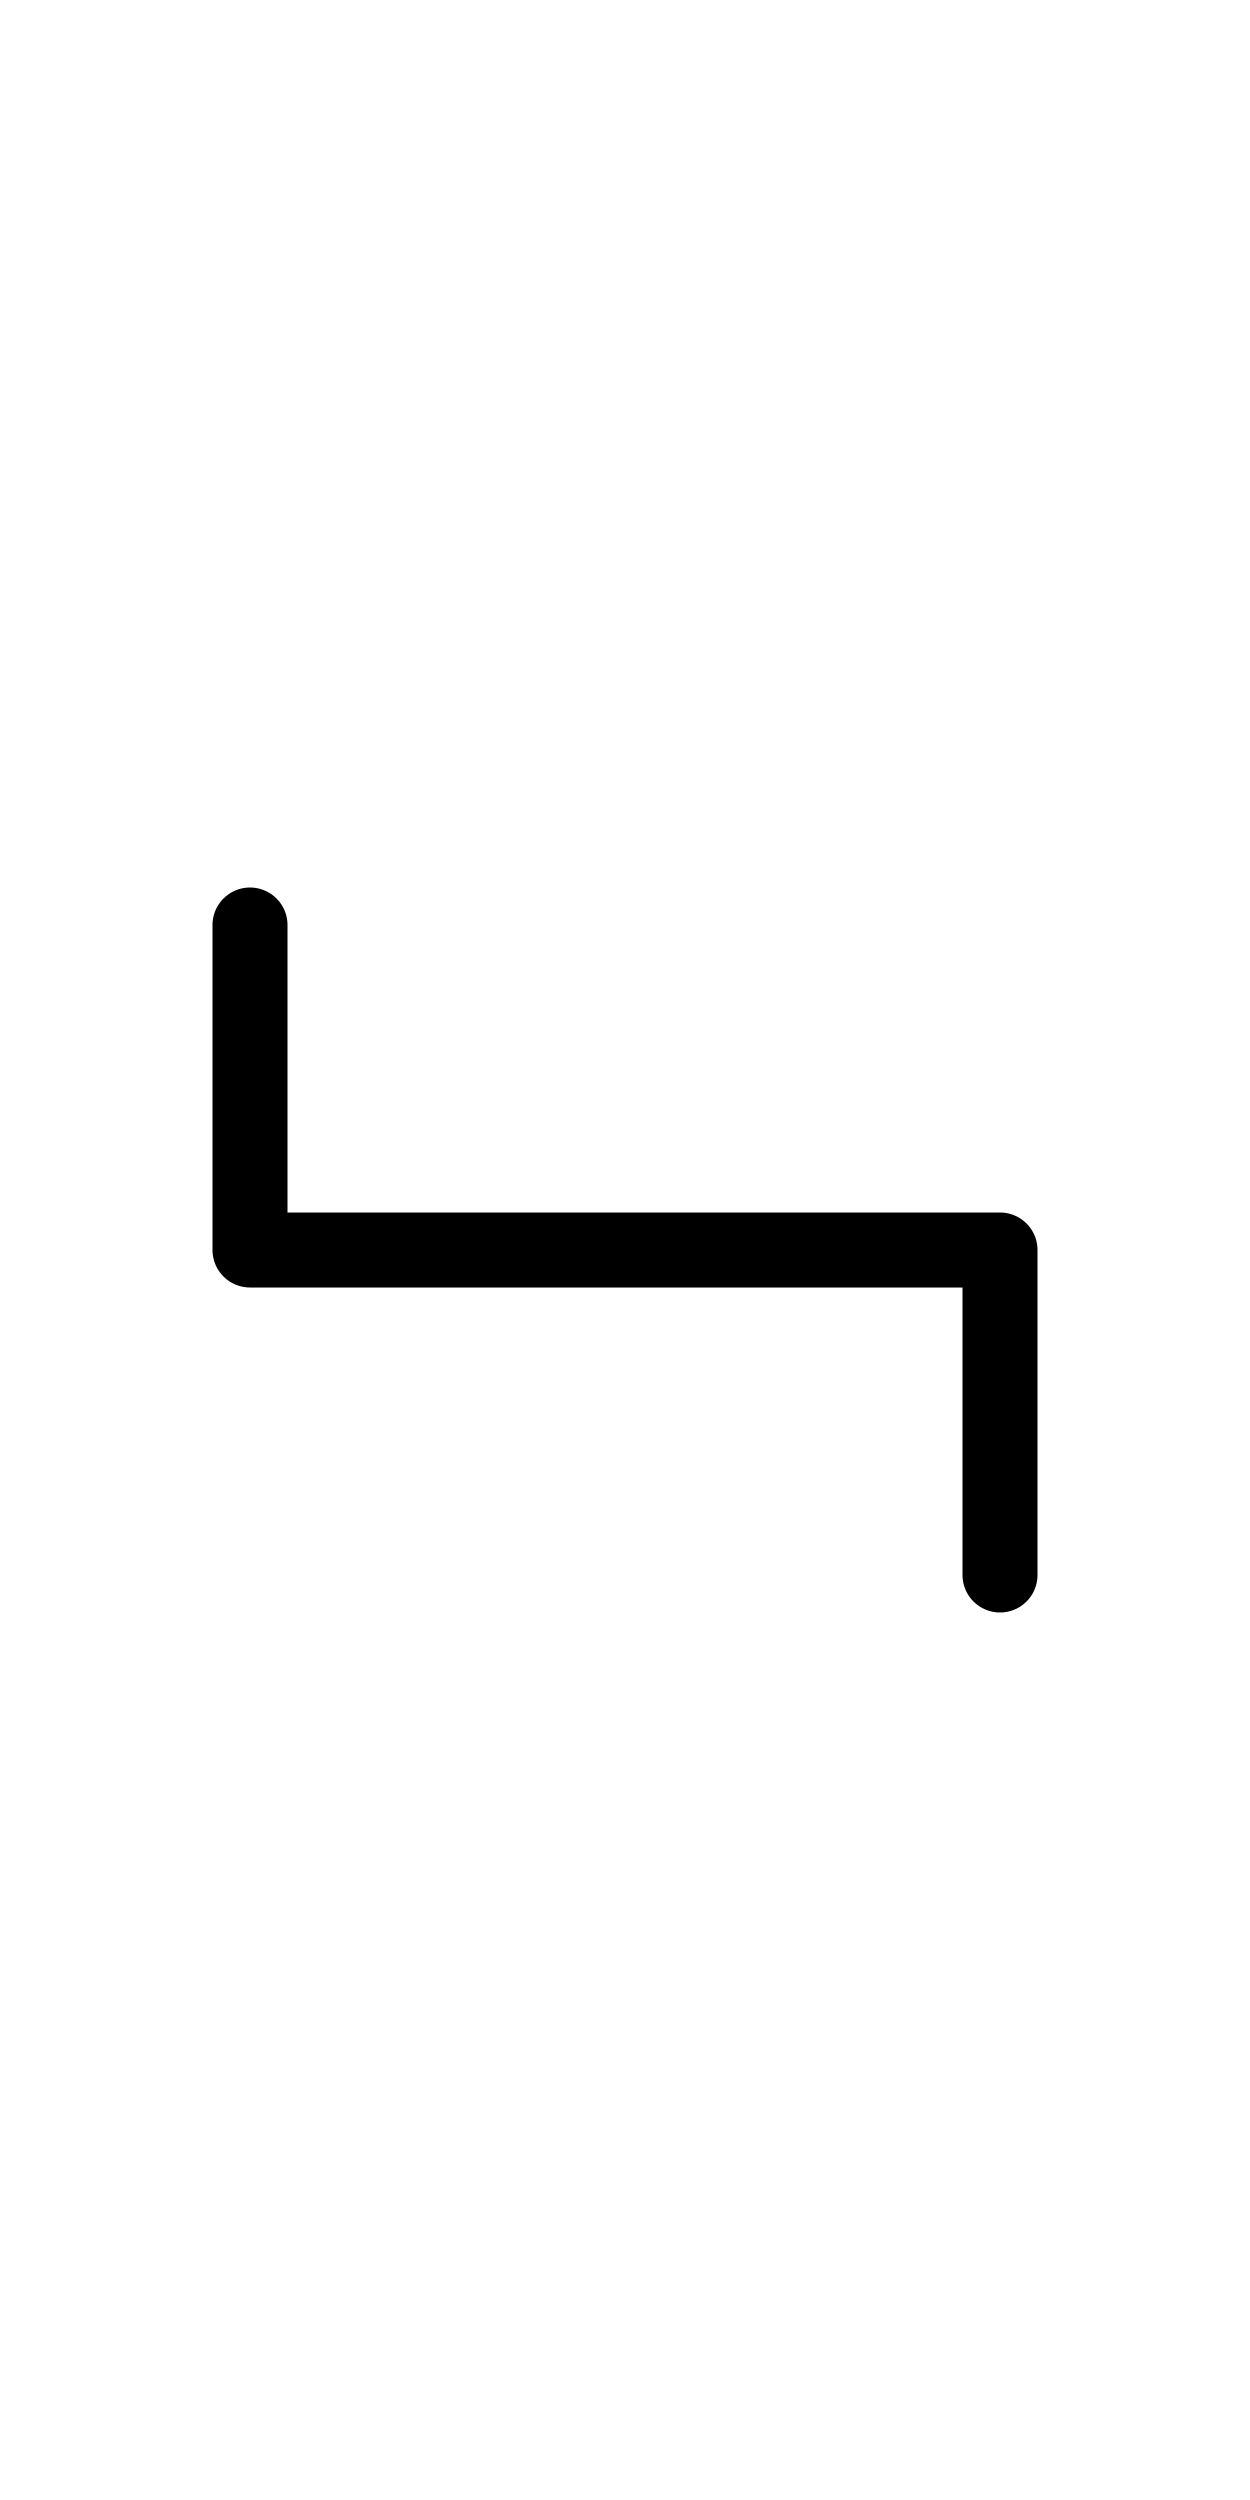
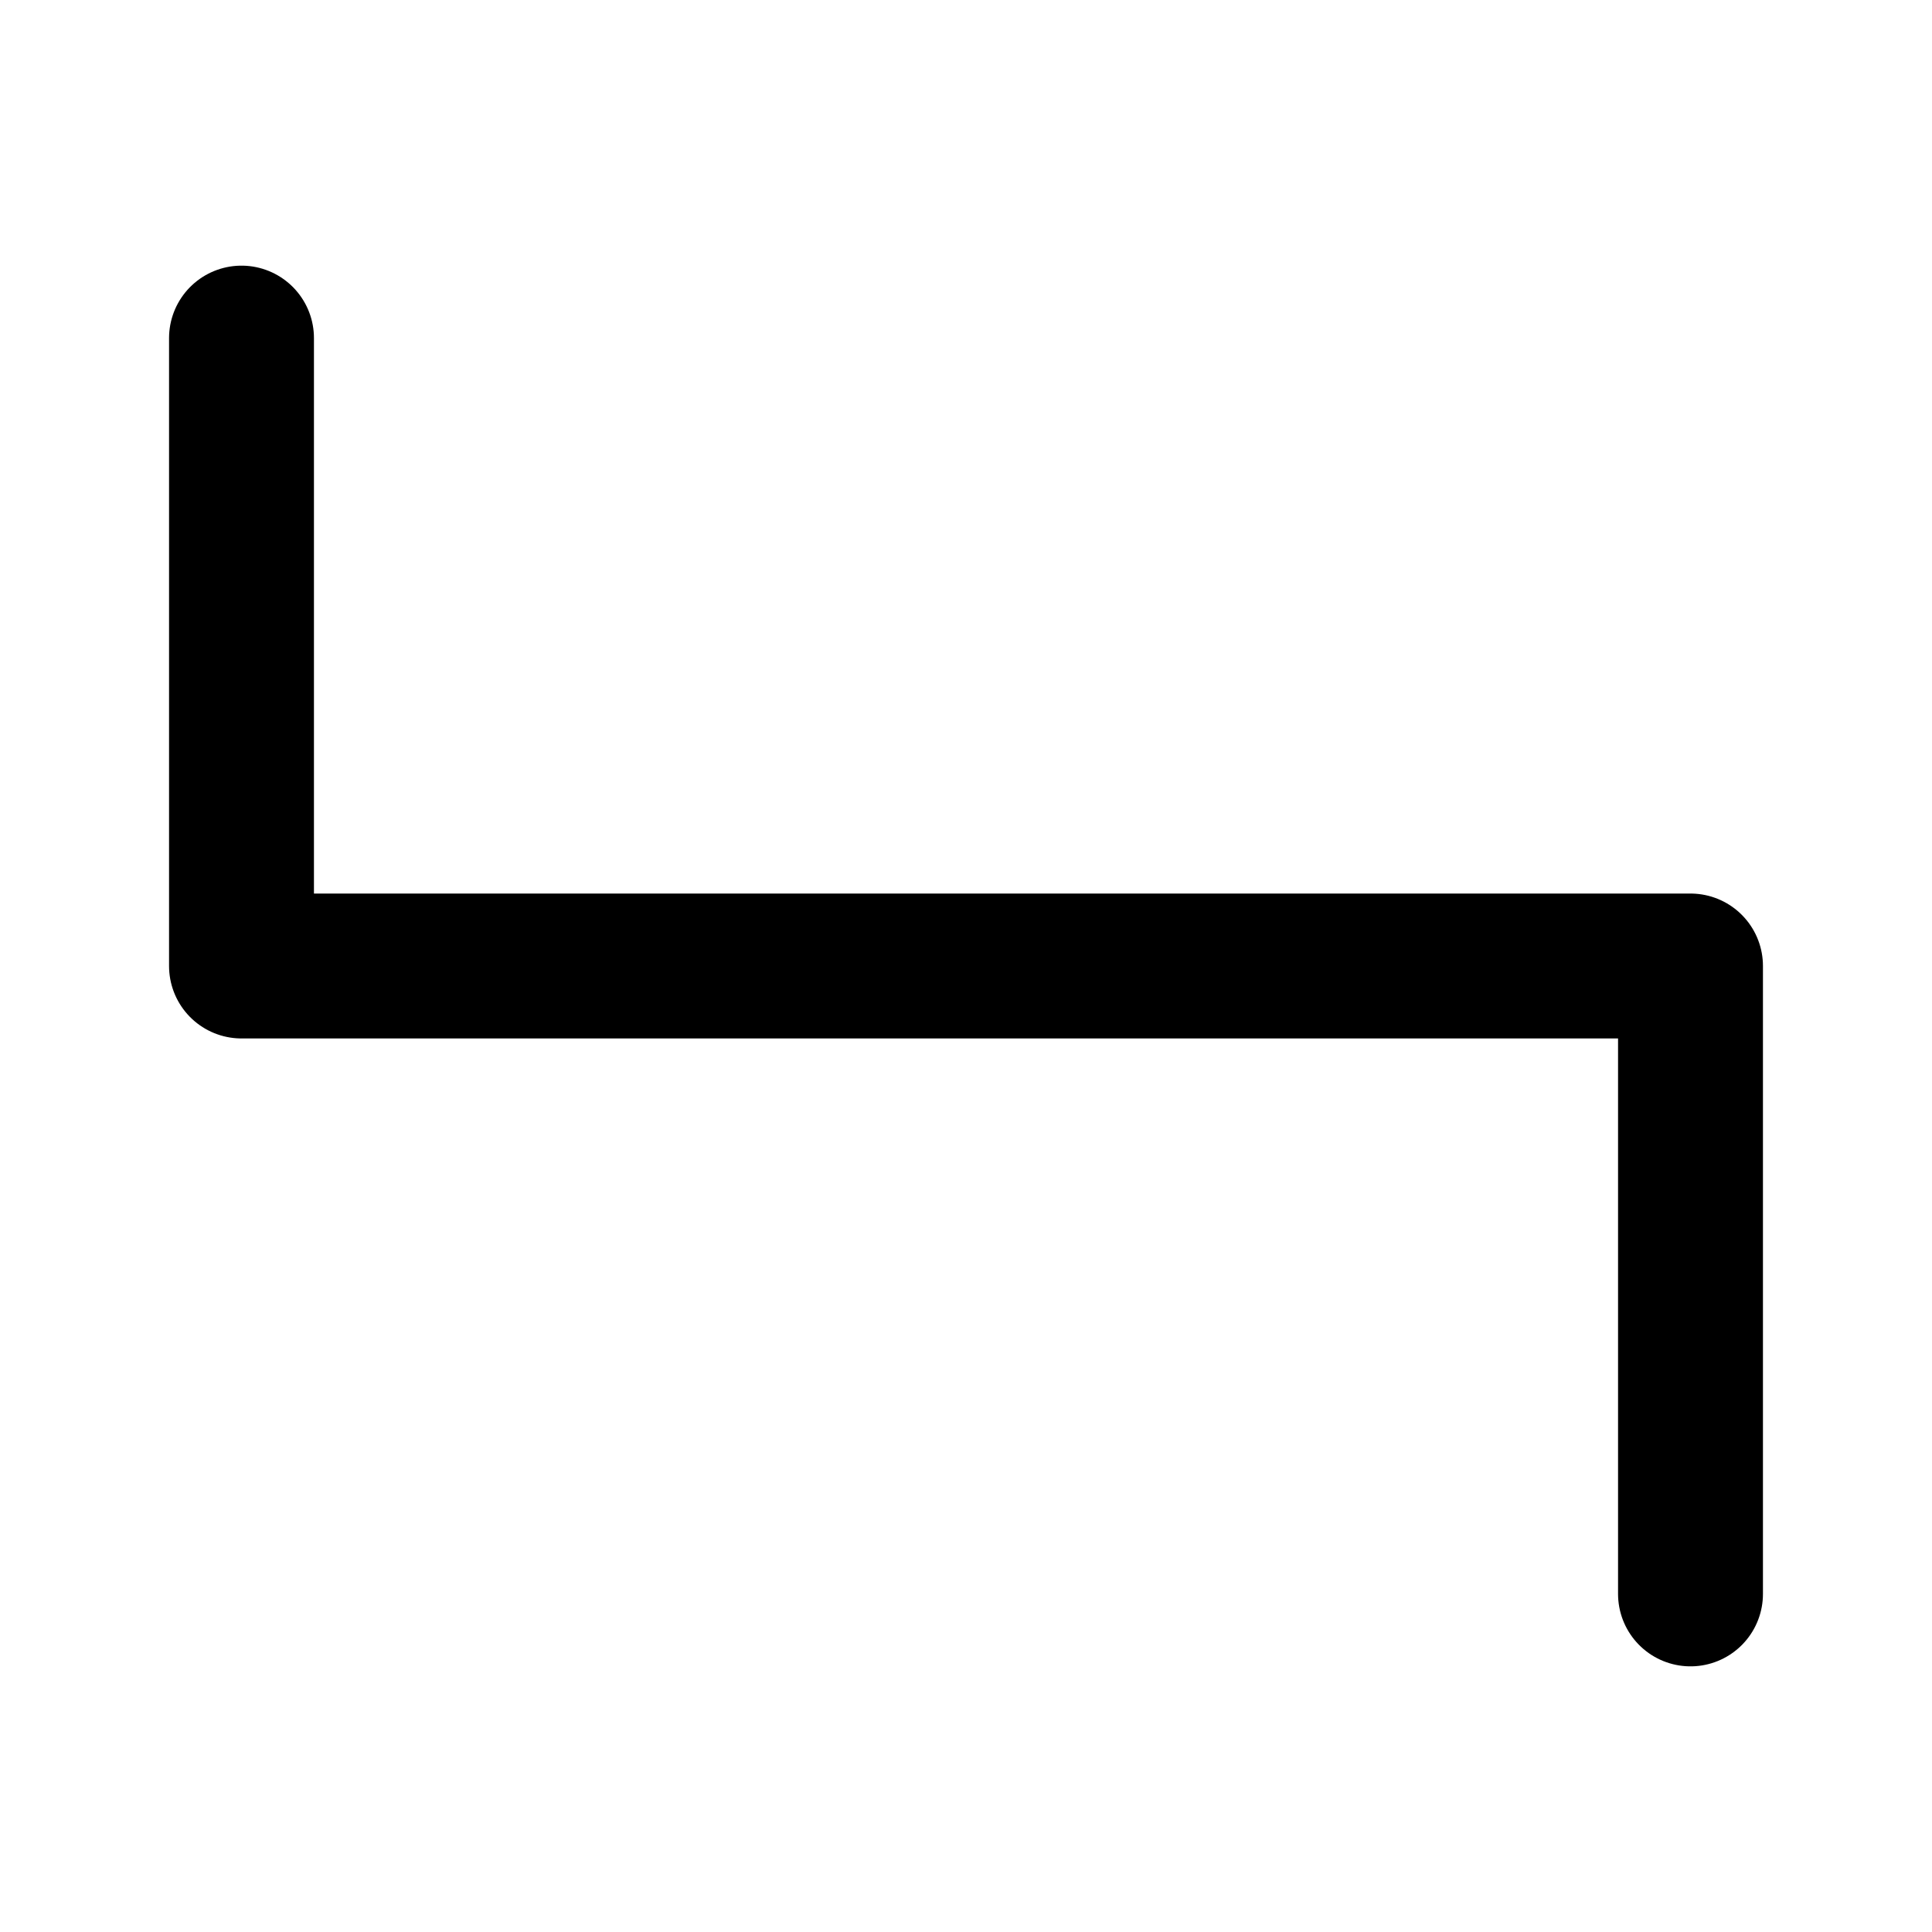
- <svg xmlns="http://www.w3.org/2000/svg" version="1.1" width="62.5" height="125" id="svg2" xml:space="preserve">
+ <svg xmlns="http://www.w3.org/2000/svg" version="1.1" width="50" height="50" id="svg2" xml:space="preserve">
  <defs id="defs6" />
-   <g transform="matrix(1.25,0,0,-1.25,0,125)" id="g10">
-     <g transform="translate(10,63)" id="g12">
+   <g transform="matrix(1.25,0,0,-1.25,0,50)" id="g10">
+     <g transform="translate(5,33)" id="g12">
      <path d="m 0,0 0,-13 30,0 0,-13" id="path14" style="fill:none;stroke:#000000;stroke-width:3;stroke-linecap:round;stroke-linejoin:round;stroke-miterlimit:4;stroke-opacity:1;stroke-dasharray:none" />
    </g>
  </g>
</svg>
